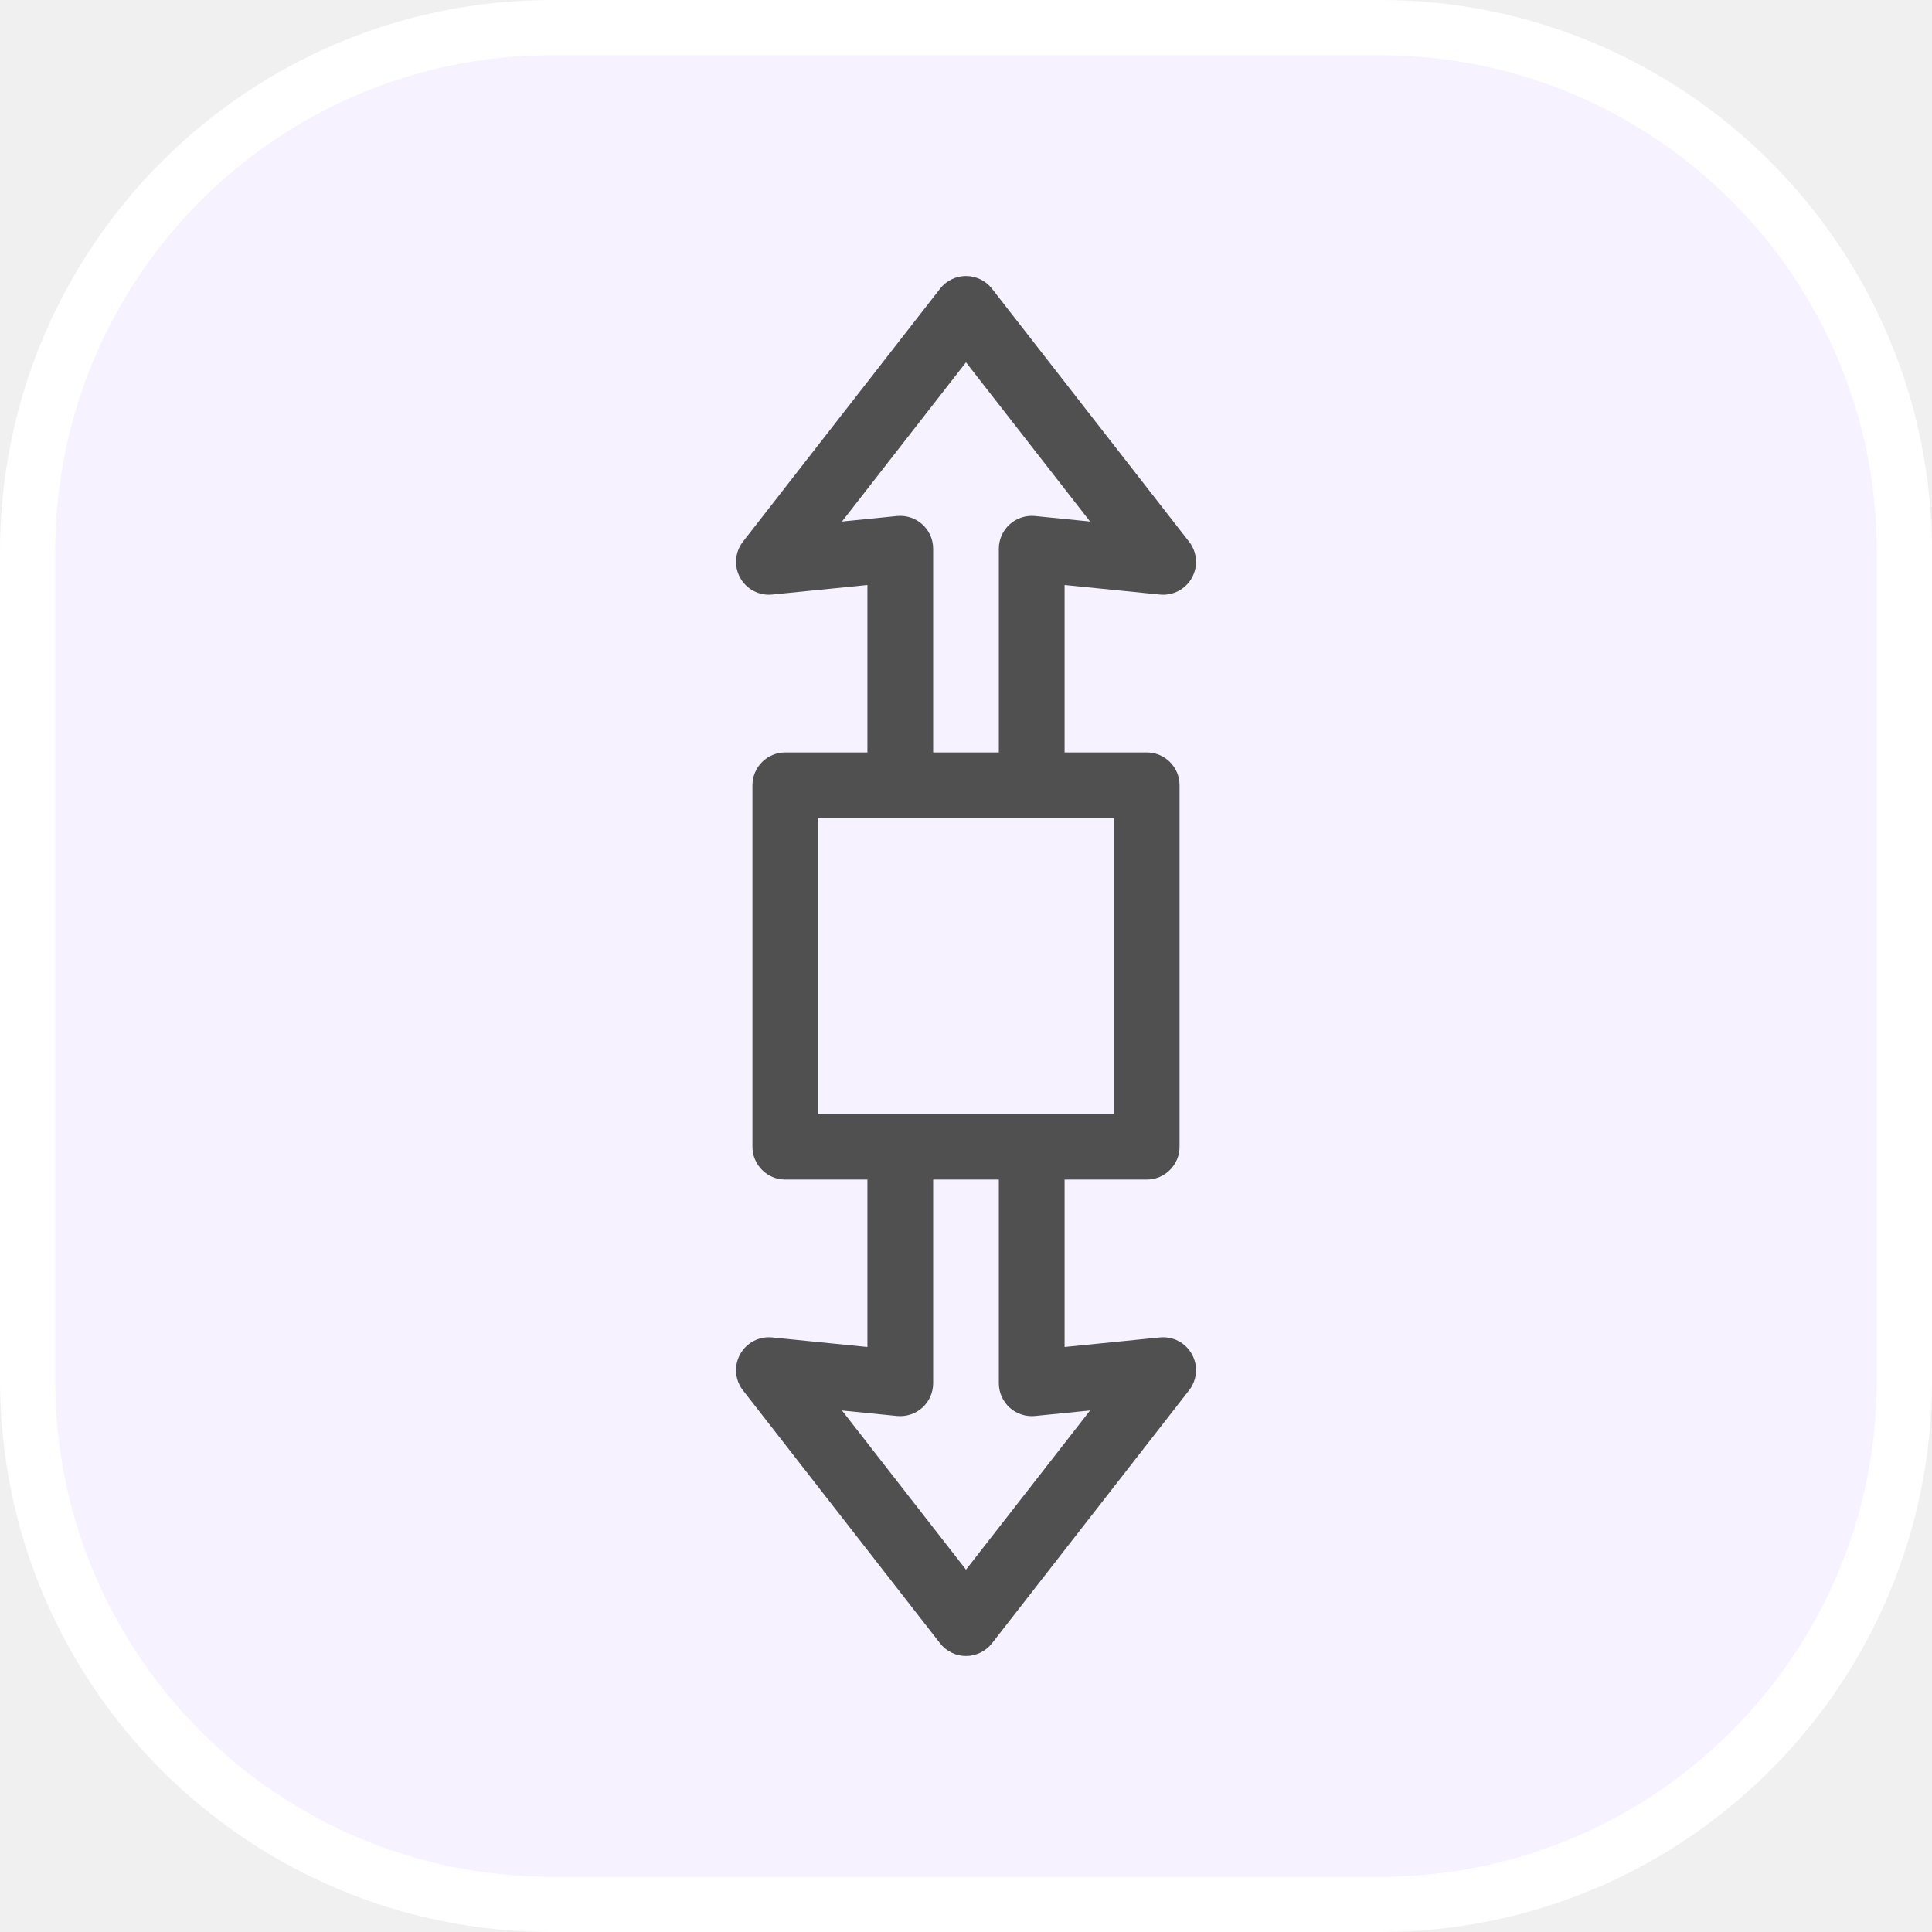
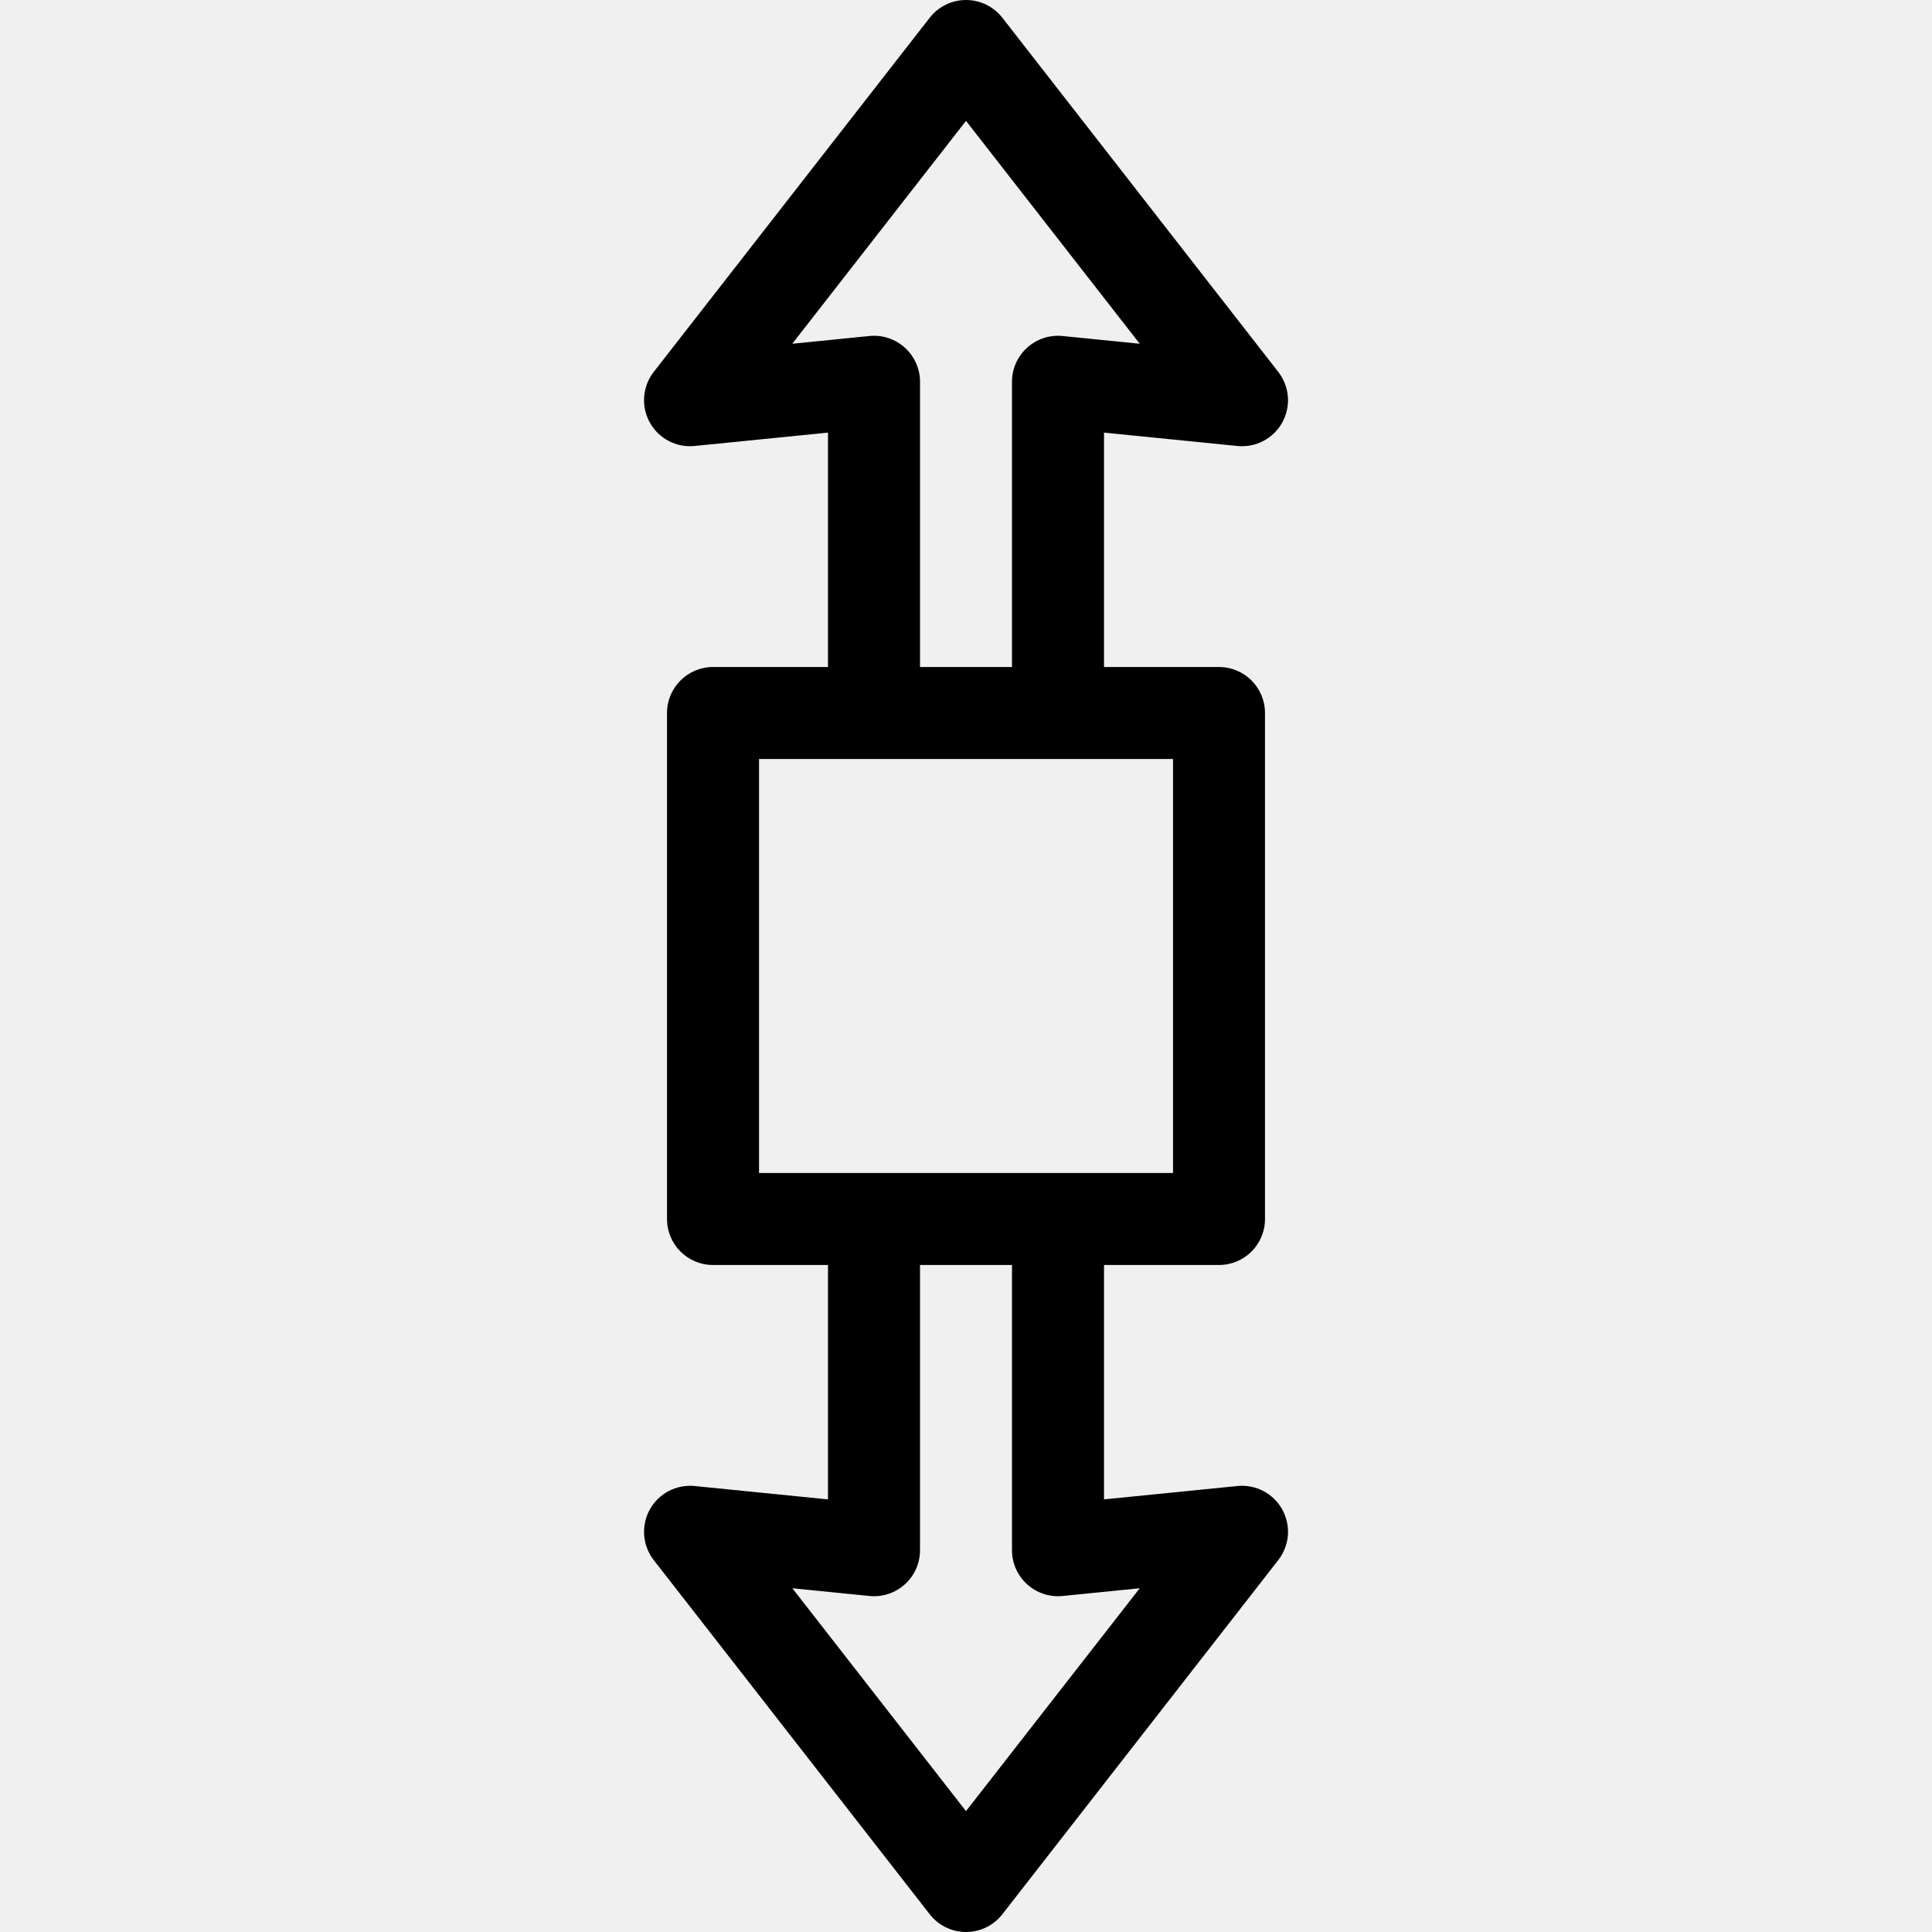
- <svg xmlns="http://www.w3.org/2000/svg" width="35" height="35" viewBox="0 0 35 35" fill="none">
-   <rect x="0.5" y="0.5" width="34" height="34" rx="9.5" fill="#F6F2FF" stroke="white" />
-   <path d="M21.012 24.229L19.286 24.402V21.369H20.774C21.103 21.369 21.369 21.102 21.369 20.774V14.226C21.369 13.897 21.103 13.631 20.774 13.631H19.286V10.598L21.012 10.771C21.249 10.795 21.478 10.675 21.593 10.466C21.708 10.258 21.688 10.001 21.541 9.813L17.97 5.229C17.857 5.085 17.684 5 17.5 5C17.317 5 17.143 5.085 17.031 5.229L13.459 9.813C13.313 10.001 13.293 10.258 13.408 10.466C13.523 10.675 13.751 10.795 13.988 10.771L15.714 10.598V13.631H14.226C13.898 13.631 13.631 13.897 13.631 14.226V20.774C13.631 21.102 13.898 21.369 14.226 21.369H15.714V24.402L13.988 24.229C13.751 24.205 13.523 24.325 13.408 24.534C13.293 24.742 13.313 24.999 13.459 25.187L17.031 29.771C17.143 29.915 17.317 30 17.5 30C17.684 30 17.857 29.915 17.97 29.771L21.541 25.187C21.688 24.999 21.708 24.742 21.593 24.534C21.478 24.325 21.249 24.205 21.012 24.229ZM15.253 9.448L17.5 6.564L19.748 9.448L18.75 9.348C18.582 9.332 18.416 9.386 18.291 9.499C18.166 9.612 18.095 9.772 18.095 9.94V13.631H16.905V9.94C16.905 9.772 16.834 9.612 16.709 9.499C16.584 9.386 16.418 9.332 16.25 9.348L15.253 9.448ZM14.822 20.178V14.821H20.179V20.178H14.822ZM17.5 28.436L15.253 25.552L16.25 25.652C16.418 25.668 16.584 25.614 16.709 25.501C16.834 25.388 16.905 25.228 16.905 25.059V21.369H18.095V25.059C18.095 25.227 18.166 25.388 18.291 25.501C18.416 25.614 18.583 25.668 18.75 25.652L19.748 25.552L17.5 28.436Z" fill="#505050" />
+ <svg xmlns="http://www.w3.org/2000/svg" width="25" height="25" viewBox="0 0 25 25" fill="none">
+   <path d="M12.031 0.229L8.459 4.813C8.313 5.001 8.293 5.258 8.408 5.466C8.523 5.675 8.751 5.795 8.988 5.771L10.714 5.598V8.631H9.226C8.898 8.631 8.631 8.898 8.631 9.226V15.774C8.631 16.103 8.898 16.369 9.226 16.369H10.714V19.402L8.988 19.229C8.751 19.206 8.523 19.325 8.408 19.534C8.293 19.742 8.313 19.999 8.459 20.187L12.031 24.771C12.143 24.915 12.317 25 12.5 25C12.684 25 12.857 24.915 12.97 24.771L16.541 20.187C16.624 20.08 16.667 19.951 16.667 19.821C16.667 19.723 16.642 19.624 16.593 19.534C16.478 19.325 16.249 19.205 16.012 19.229L14.286 19.402V16.369H15.774C16.103 16.369 16.369 16.103 16.369 15.774V9.226C16.369 8.898 16.103 8.631 15.774 8.631H14.286V5.598L16.012 5.771C16.249 5.795 16.478 5.675 16.593 5.466C16.642 5.376 16.667 5.277 16.667 5.179C16.667 5.049 16.624 4.92 16.541 4.813L12.97 0.229C12.857 0.085 12.684 0 12.5 0C12.317 0 12.143 0.085 12.031 0.229ZM13.095 16.369V20.059C13.095 20.228 13.166 20.388 13.291 20.501C13.416 20.614 13.582 20.669 13.75 20.652L14.748 20.552L12.5 23.436L10.253 20.552L11.25 20.652C11.418 20.669 11.584 20.614 11.709 20.501C11.834 20.388 11.905 20.228 11.905 20.06V16.369H13.095ZM15.179 9.821V15.179H9.822V9.821H15.179ZM14.748 4.448L13.75 4.348C13.582 4.331 13.416 4.386 13.291 4.499C13.166 4.612 13.095 4.772 13.095 4.94V8.631H11.905V4.94C11.905 4.772 11.834 4.612 11.709 4.499C11.584 4.386 11.418 4.331 11.25 4.348L10.252 4.448L12.5 1.564L14.748 4.448Z" fill="black" />
</svg>
